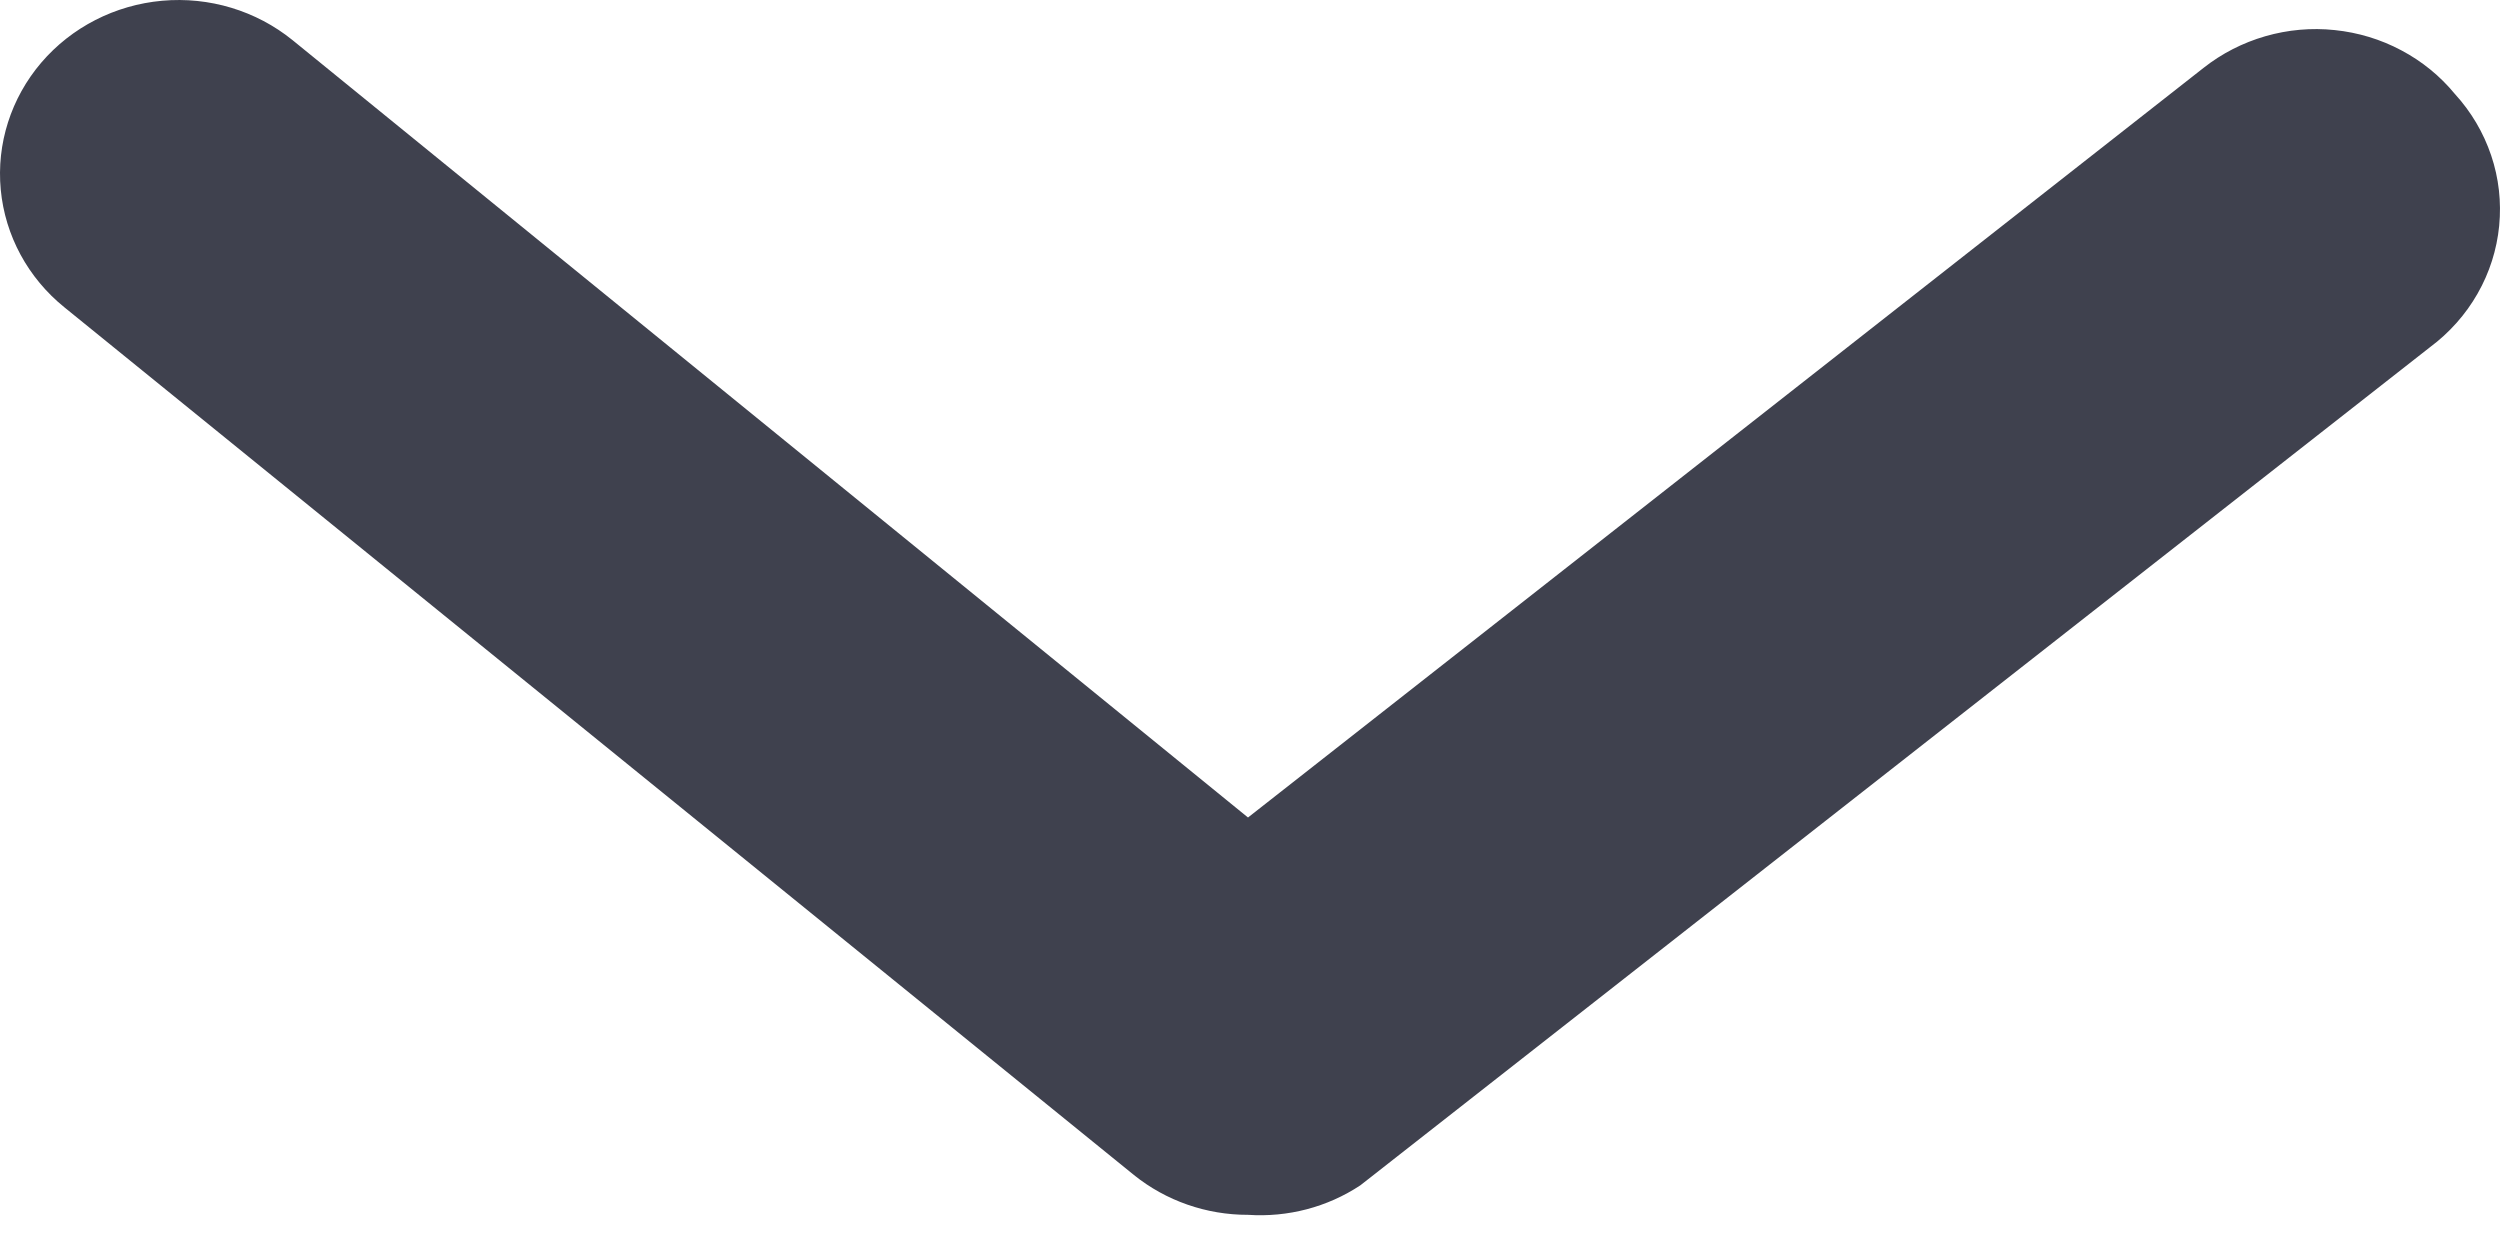
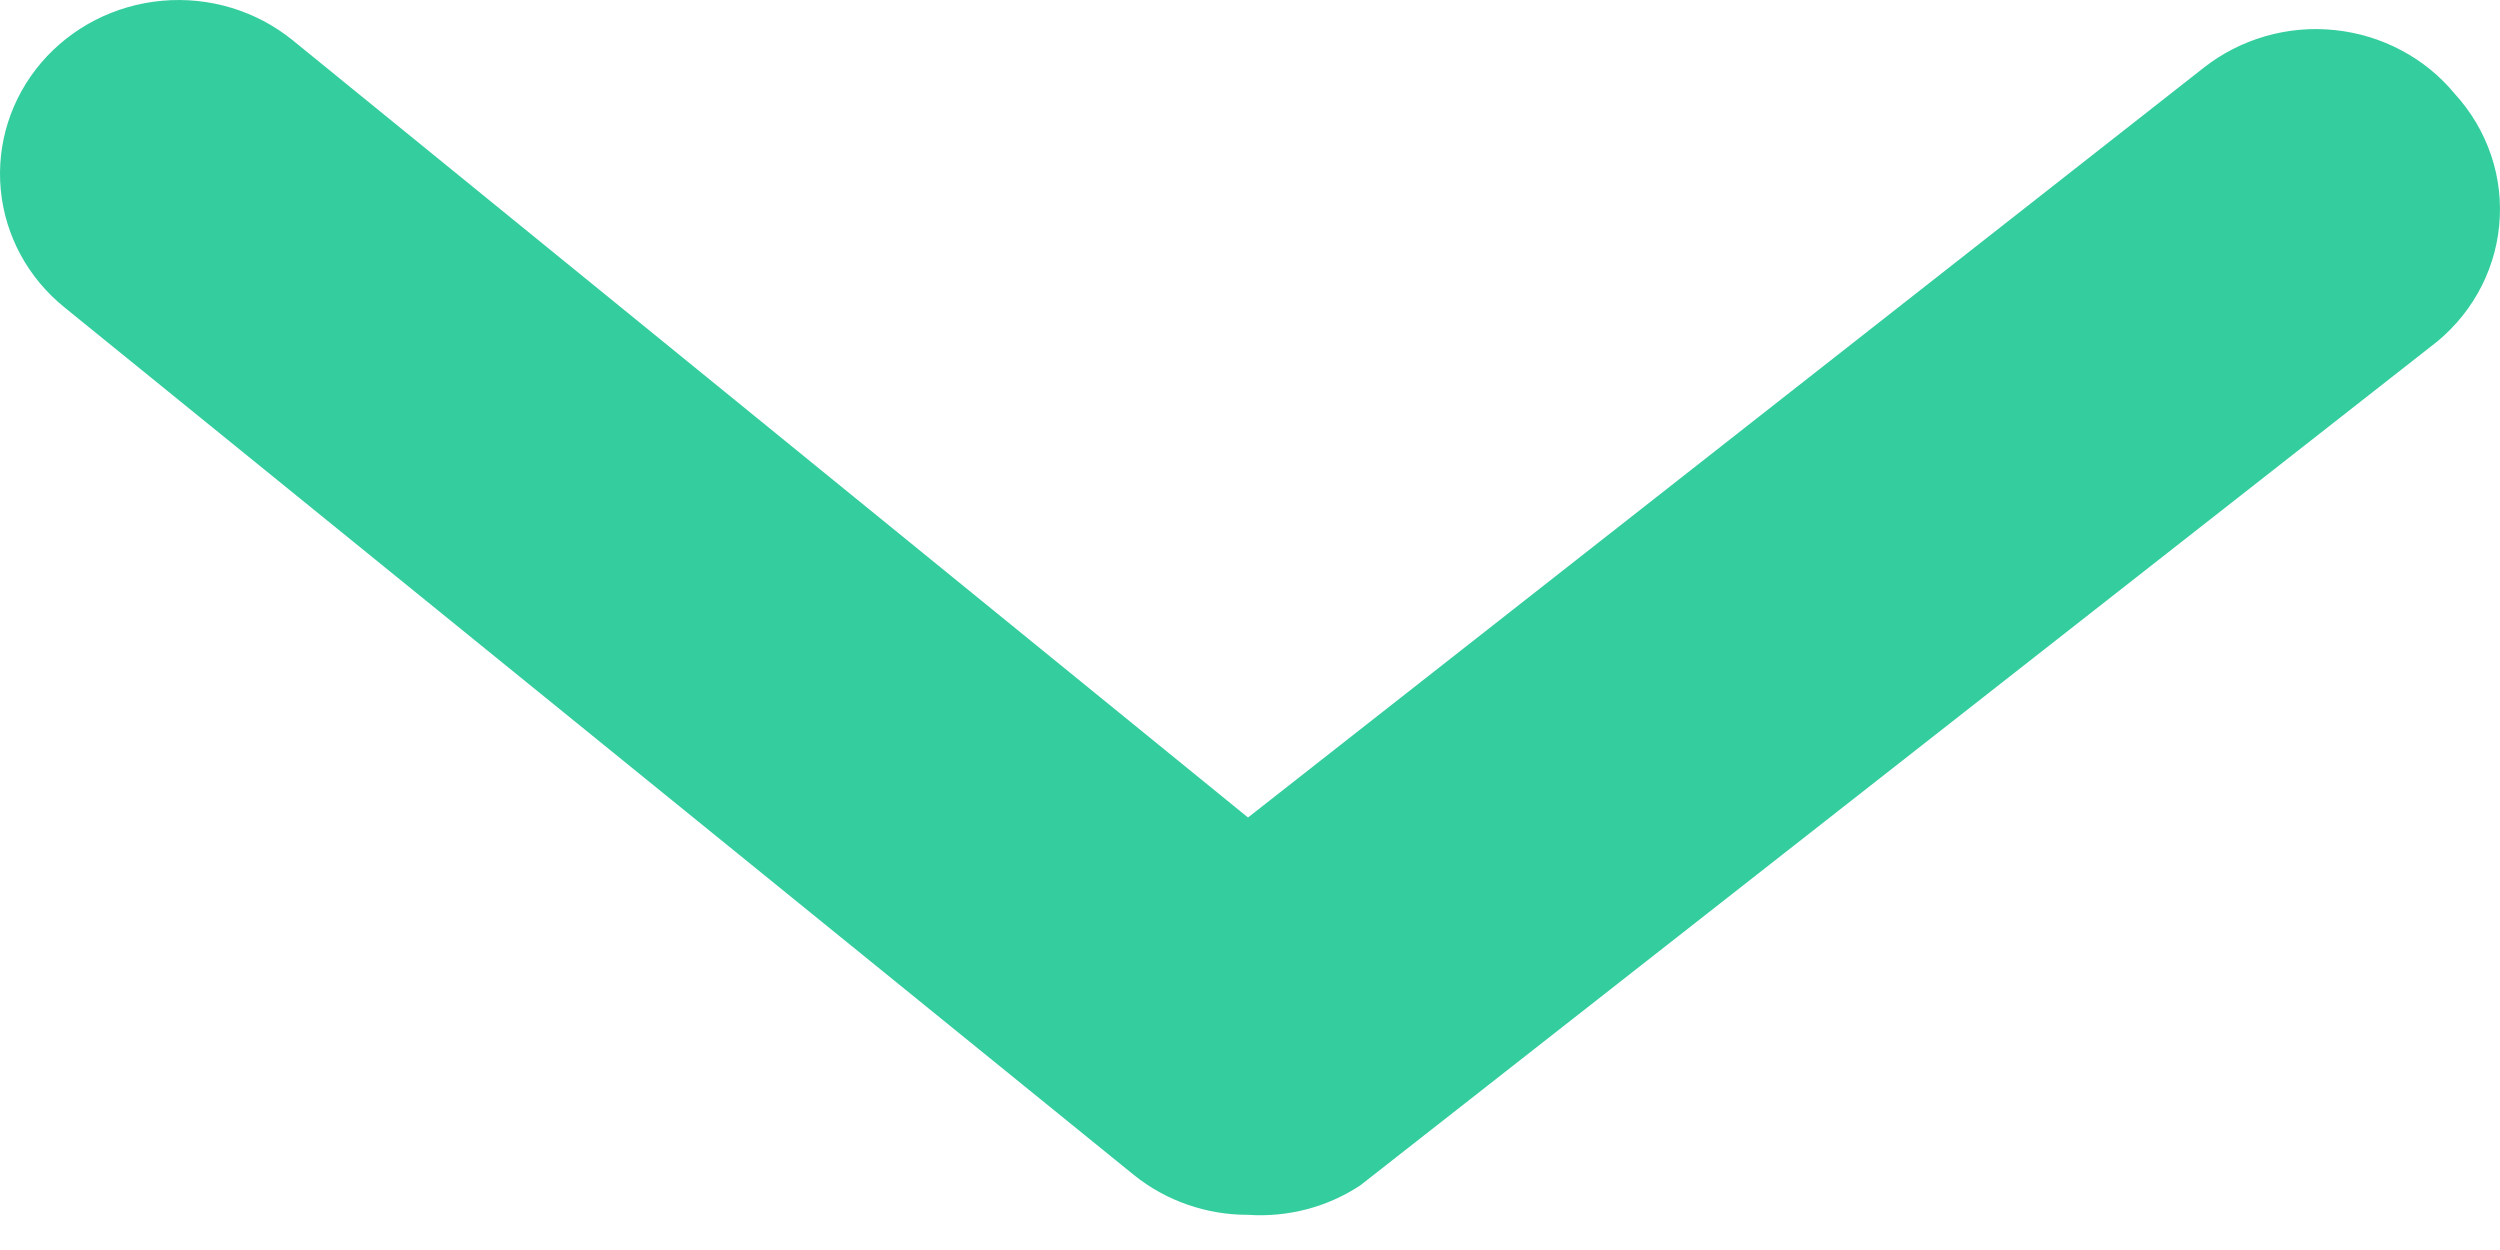
<svg xmlns="http://www.w3.org/2000/svg" width="30" height="15" viewBox="0 0 30 15" fill="none">
-   <path d="M14.976 14.578C14.477 14.579 13.992 14.41 13.607 14.1L0.773 3.688C0.336 3.335 0.061 2.827 0.009 2.276C-0.043 1.726 0.132 1.177 0.495 0.752C0.858 0.327 1.38 0.06 1.945 0.009C2.511 -0.042 3.074 0.128 3.511 0.482L14.976 9.81L26.442 0.815C26.661 0.642 26.913 0.513 27.183 0.435C27.453 0.357 27.737 0.331 28.017 0.361C28.297 0.39 28.569 0.472 28.816 0.604C29.064 0.735 29.282 0.913 29.458 1.127C29.654 1.341 29.802 1.592 29.894 1.865C29.986 2.137 30.018 2.425 29.99 2.711C29.962 2.996 29.874 3.273 29.731 3.523C29.588 3.774 29.393 3.993 29.159 4.167L16.324 14.224C15.928 14.486 15.454 14.61 14.976 14.578Z" fill="#3F414E" />
+   <path d="M14.976 14.578C14.477 14.579 13.992 14.41 13.607 14.1L0.773 3.688C0.336 3.335 0.061 2.827 0.009 2.276C-0.043 1.726 0.132 1.177 0.495 0.752C0.858 0.327 1.38 0.06 1.945 0.009C2.511 -0.042 3.074 0.128 3.511 0.482L14.976 9.81L26.442 0.815C26.661 0.642 26.913 0.513 27.183 0.435C27.453 0.357 27.737 0.331 28.017 0.361C28.297 0.39 28.569 0.472 28.816 0.604C29.064 0.735 29.282 0.913 29.458 1.127C29.654 1.341 29.802 1.592 29.894 1.865C29.986 2.137 30.018 2.425 29.99 2.711C29.962 2.996 29.874 3.273 29.731 3.523C29.588 3.774 29.393 3.993 29.159 4.167L16.324 14.224C15.928 14.486 15.454 14.61 14.976 14.578Z" fill="#34CD9E" />
</svg>
